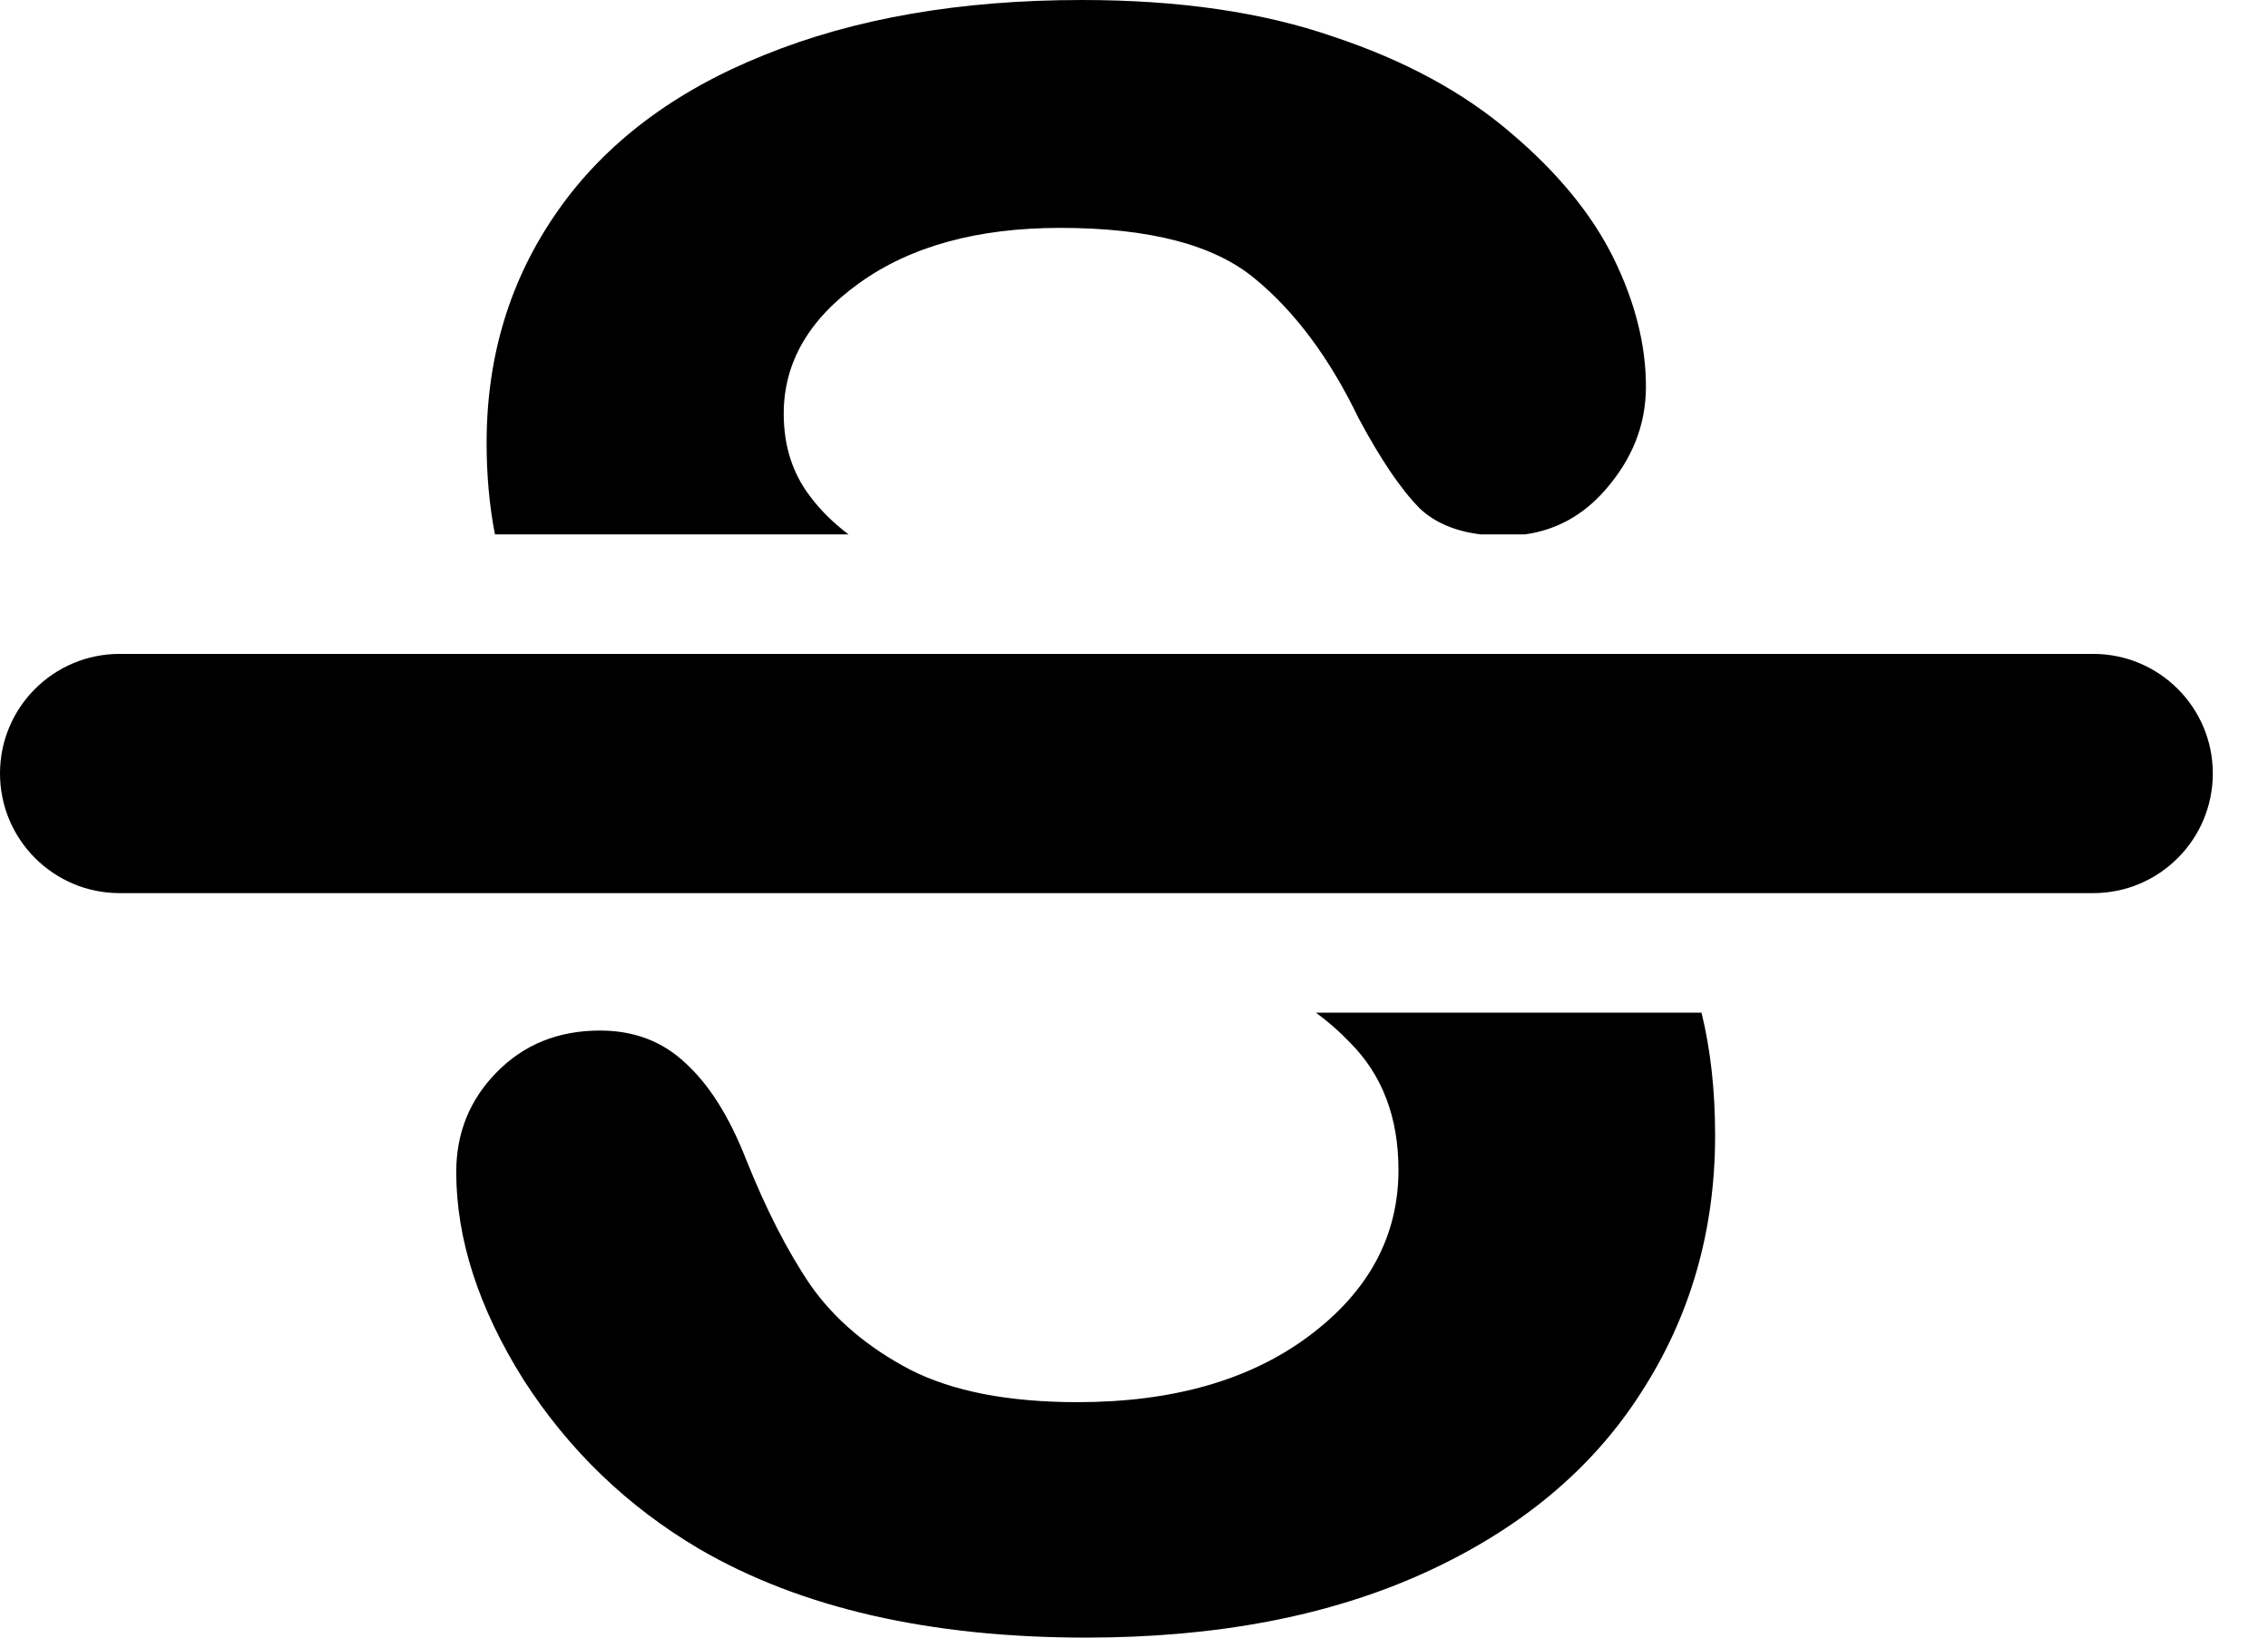
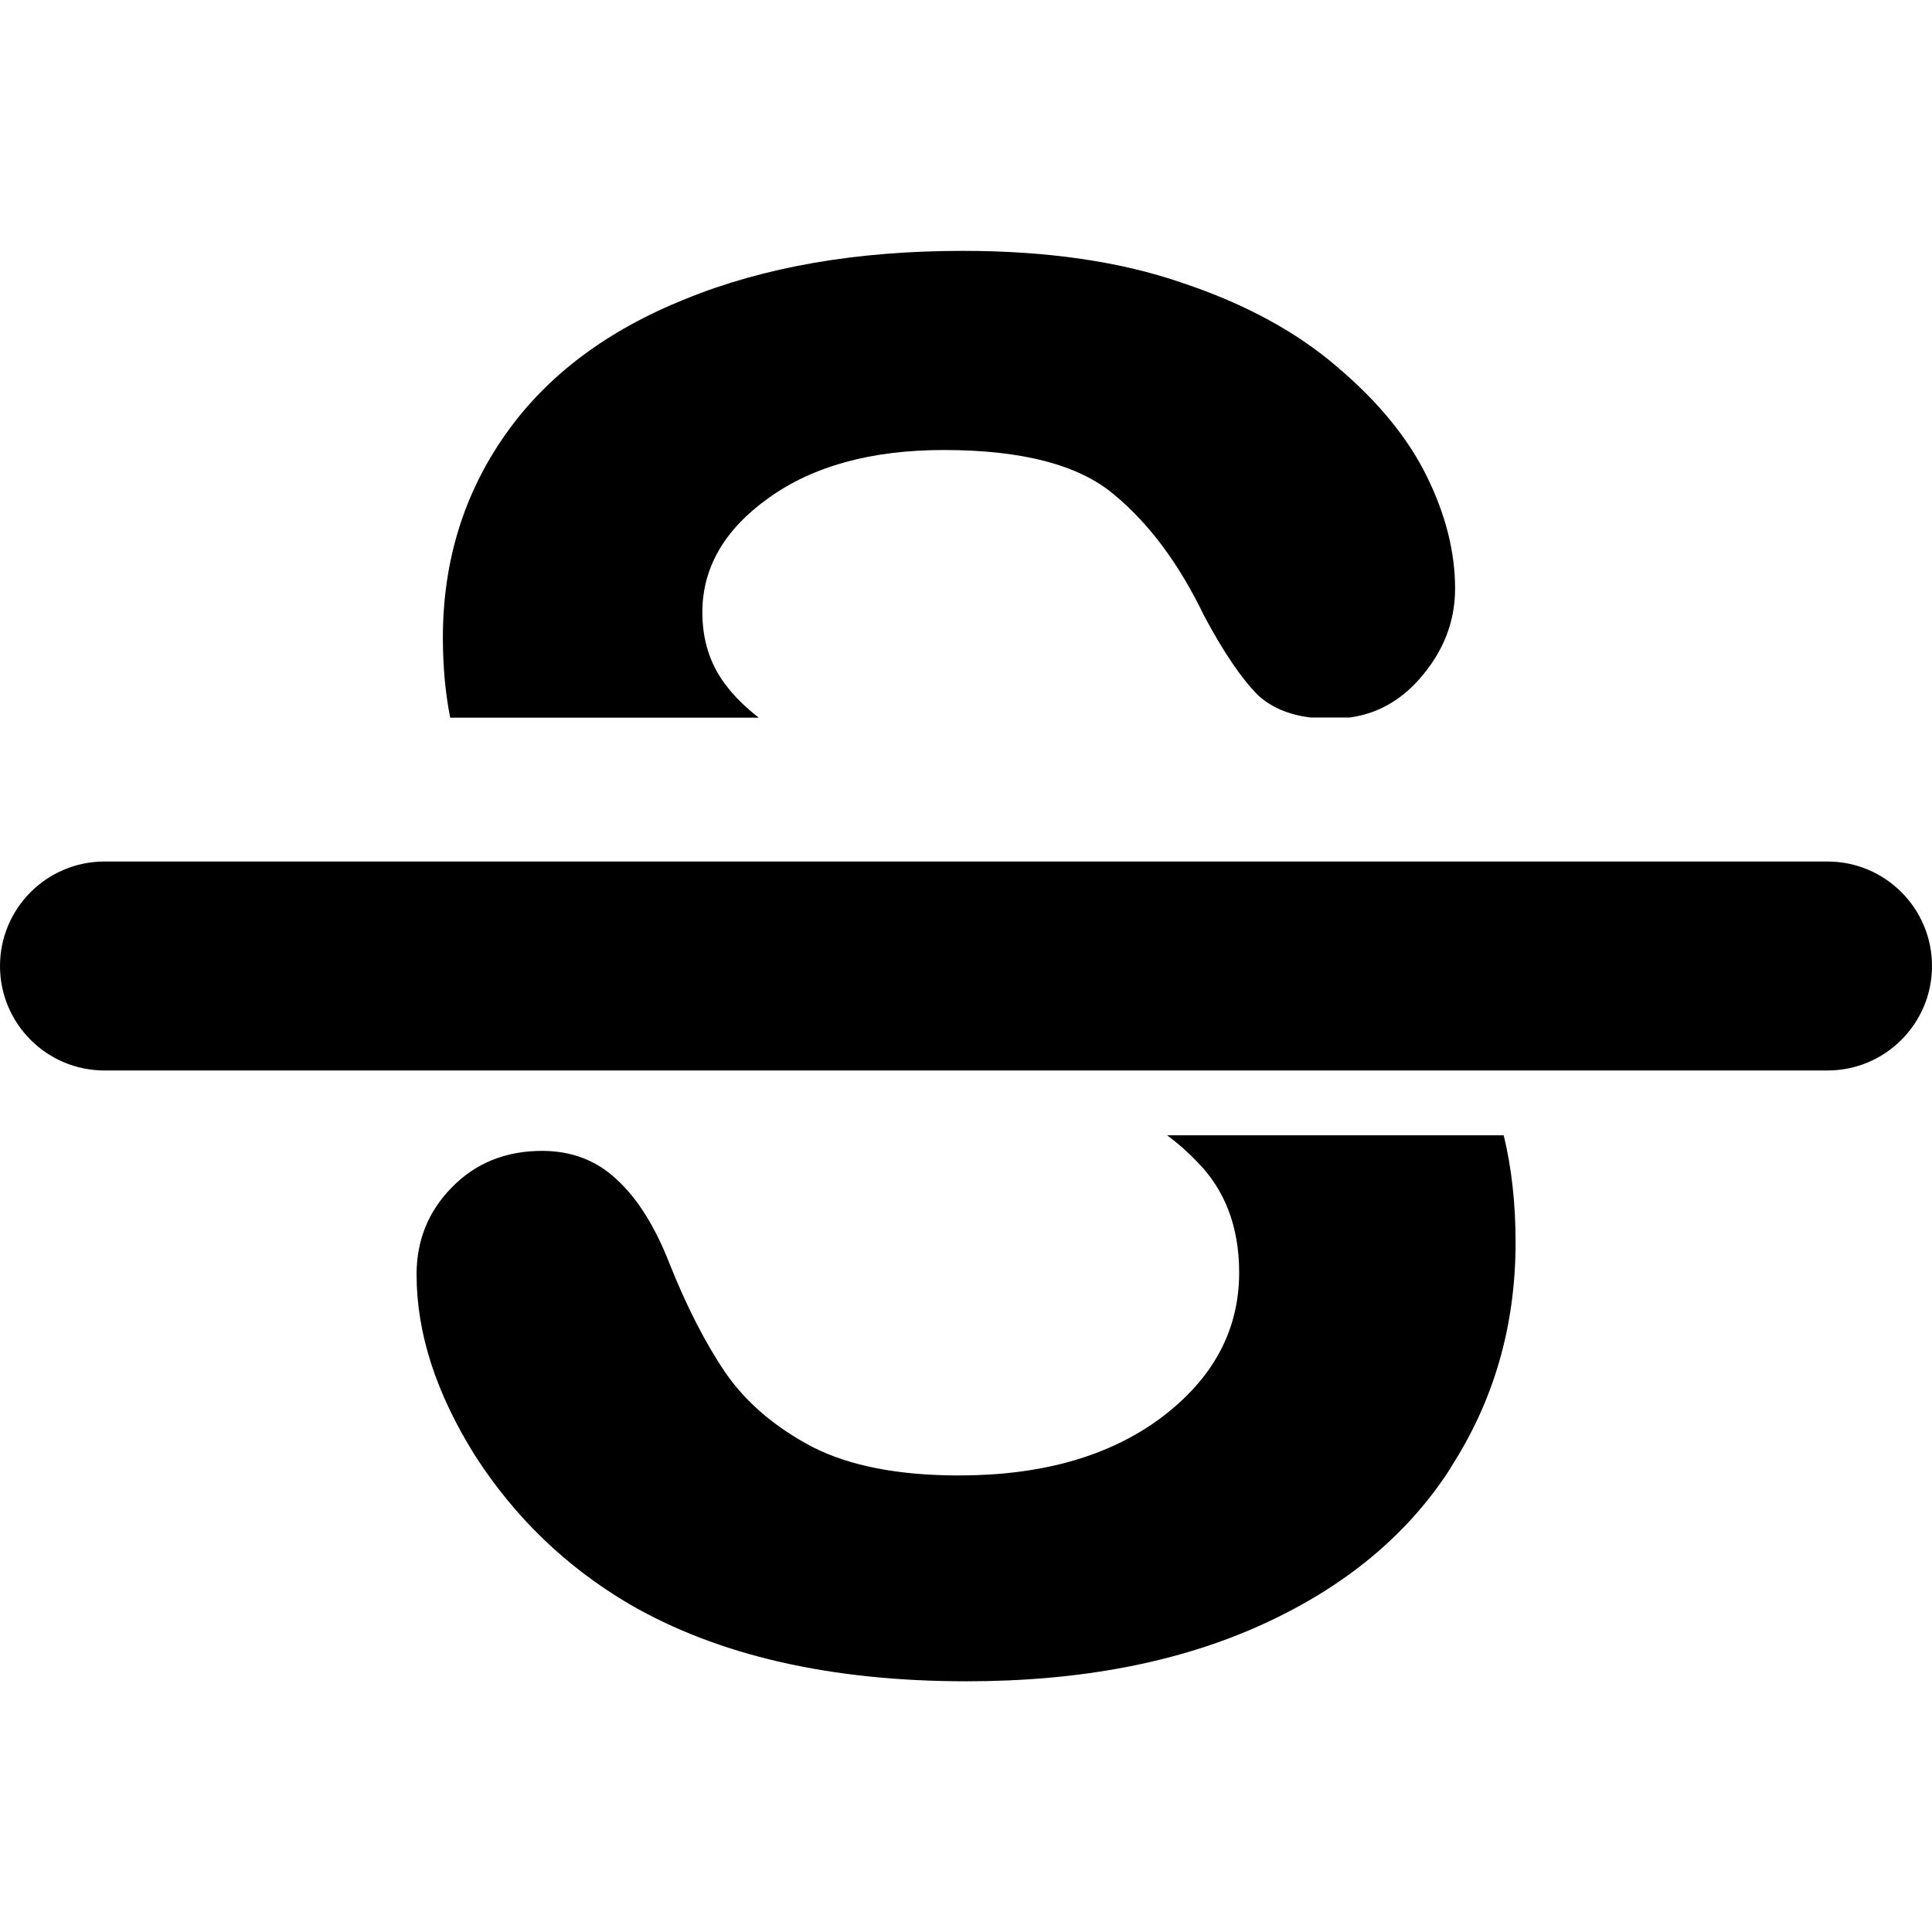
- <svg xmlns="http://www.w3.org/2000/svg" width="18" height="13" viewBox="0 0 18 13" id="strikethrough">
-   <path fill-rule="evenodd" clip-rule="evenodd" d="M13.02 11.062C13.414 10.456 13.612 9.773 13.612 9.013C13.612 8.657 13.576 8.332 13.504 8.039H10.444C10.542 8.111 10.632 8.19 10.713 8.275C10.97 8.532 11.099 8.87 11.099 9.287C11.099 9.813 10.862 10.253 10.387 10.607C9.919 10.956 9.307 11.131 8.552 11.131C8.003 11.131 7.56 11.045 7.223 10.873C6.886 10.696 6.623 10.473 6.434 10.204C6.251 9.936 6.08 9.601 5.92 9.201C5.788 8.864 5.628 8.61 5.439 8.438C5.256 8.266 5.031 8.181 4.762 8.181C4.43 8.181 4.156 8.292 3.939 8.515C3.727 8.732 3.621 8.995 3.621 9.304C3.621 9.836 3.799 10.385 4.153 10.95C4.513 11.511 4.979 11.96 5.551 12.297C6.357 12.766 7.38 13 8.621 13C9.656 13 10.55 12.829 11.305 12.486C12.059 12.143 12.631 11.668 13.02 11.062ZM3.928 4.242H6.734C6.612 4.15 6.509 4.048 6.426 3.936C6.288 3.753 6.22 3.536 6.22 3.284C6.22 2.878 6.42 2.533 6.82 2.247C7.226 1.955 7.758 1.809 8.415 1.809C9.124 1.809 9.638 1.944 9.959 2.212C10.279 2.475 10.553 2.844 10.782 3.319C10.959 3.65 11.122 3.89 11.271 4.039C11.389 4.149 11.549 4.217 11.749 4.242H12.105C12.352 4.207 12.563 4.091 12.737 3.893C12.954 3.647 13.063 3.373 13.063 3.07C13.063 2.738 12.977 2.398 12.806 2.049C12.634 1.701 12.362 1.369 11.991 1.055C11.619 0.735 11.15 0.48 10.585 0.292C10.024 0.097 9.358 0 8.586 0C7.62 0 6.78 0.146 6.065 0.437C5.351 0.723 4.805 1.135 4.428 1.672C4.05 2.21 3.862 2.824 3.862 3.516C3.862 3.773 3.884 4.015 3.928 4.242Z" />
-   <path d="M16.613 7.09H0.949C0.425 7.09 0 6.664 0 6.14C0 5.616 0.425 5.191 0.949 5.191H16.613C17.137 5.191 17.562 5.616 17.562 6.14C17.562 6.664 17.137 7.09 16.613 7.09Z" />
+ <svg id="strikethrough" width="13" height="13">
+   <path fill-rule="evenodd" clip-rule="evenodd" d="M 9.76,9.877 C 10.051,9.428 10.198,8.923 10.198,8.36 c 0,-0.263 -0.027,-0.504 -0.08,-0.721 H 7.853 c 0.072,0.053 0.139,0.112 0.199,0.175 0.19,0.19 0.286,0.44 0.286,0.749 0,0.389 -0.176,0.715 -0.527,0.978 C 7.464,9.799 7.011,9.928 6.452,9.928 6.046,9.928 5.718,9.864 5.468,9.737 5.219,9.606 5.024,9.441 4.885,9.242 4.749,9.043 4.622,8.796 4.504,8.5 4.406,8.25 4.288,8.062 4.148,7.935 4.013,7.808 3.846,7.744 3.647,7.744 c -0.245,0 -0.449,0.083 -0.609,0.248 -0.157,0.161 -0.235,0.355 -0.235,0.584 0,0.394 0.131,0.8 0.394,1.219 0.267,0.415 0.611,0.747 1.035,0.997 0.597,0.347 1.354,0.521 2.272,0.521 0.766,0 1.428,-0.127 1.987,-0.381 0.559,-0.254 0.982,-0.605 1.27,-1.054 z M 3.029,4.829 H 5.106 C 5.016,4.76 4.94,4.685 4.878,4.602 4.777,4.467 4.726,4.306 4.726,4.12 c 0,-0.3 0.148,-0.556 0.444,-0.768 0.3,-0.216 0.694,-0.324 1.181,-0.324 0.525,0 0.906,0.099 1.143,0.298 0.237,0.195 0.44,0.468 0.609,0.819 0.131,0.245 0.252,0.423 0.362,0.533 0.088,0.081 0.206,0.132 0.354,0.15 H 9.082 C 9.265,4.803 9.421,4.716 9.55,4.57 9.711,4.388 9.791,4.185 9.791,3.961 9.791,3.715 9.728,3.464 9.601,3.206 9.474,2.947 9.273,2.702 8.998,2.469 8.723,2.232 8.376,2.044 7.957,1.904 7.542,1.76 7.049,1.688 6.478,1.688 5.763,1.688 5.141,1.796 4.612,2.012 4.083,2.224 3.678,2.528 3.399,2.926 3.12,3.324 2.98,3.779 2.98,4.291 c 0,0.19 0.016,0.369 0.049,0.537 z" id="path1" style="stroke-width:0.74" />
+   <path d="M 12.297,7.203 H 0.703 C 0.315,7.203 0,6.888 0,6.5 0,6.112 0.315,5.797 0.703,5.797 H 12.297 C 12.685,5.797 13,6.112 13,6.5 13,6.888 12.685,7.203 12.297,7.203 Z" id="path2" style="stroke-width:0.74" />
</svg>
